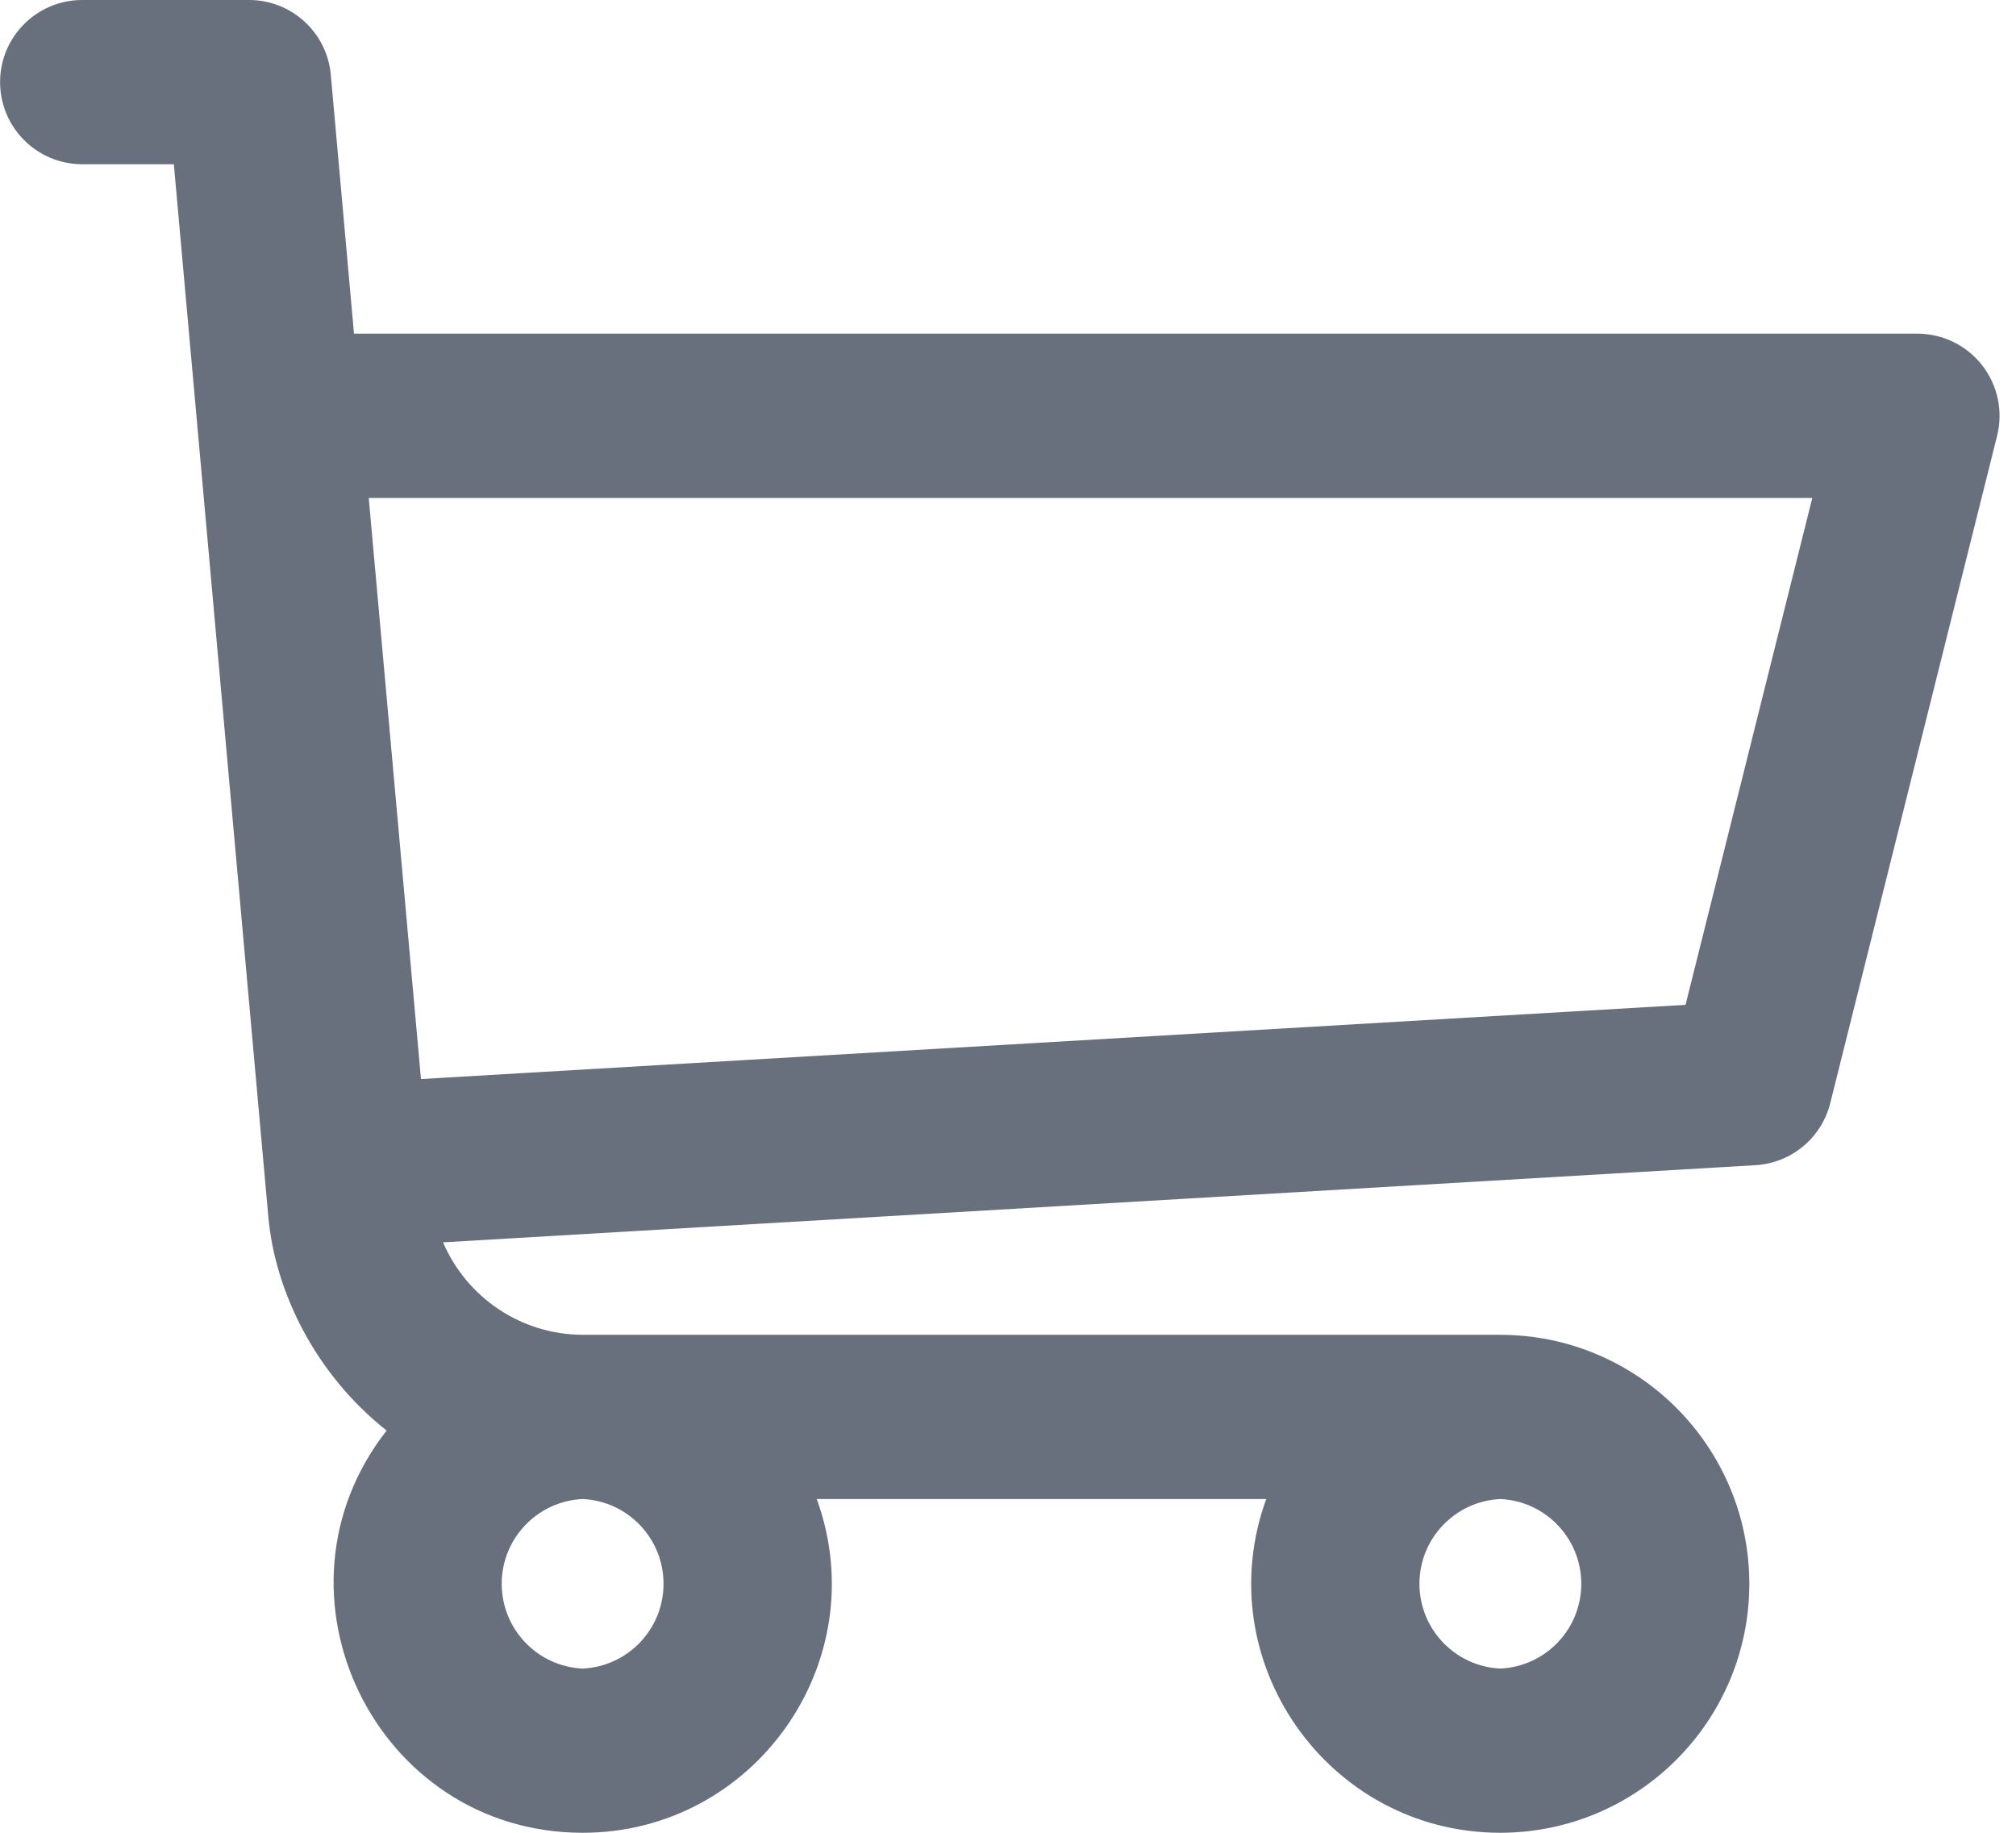
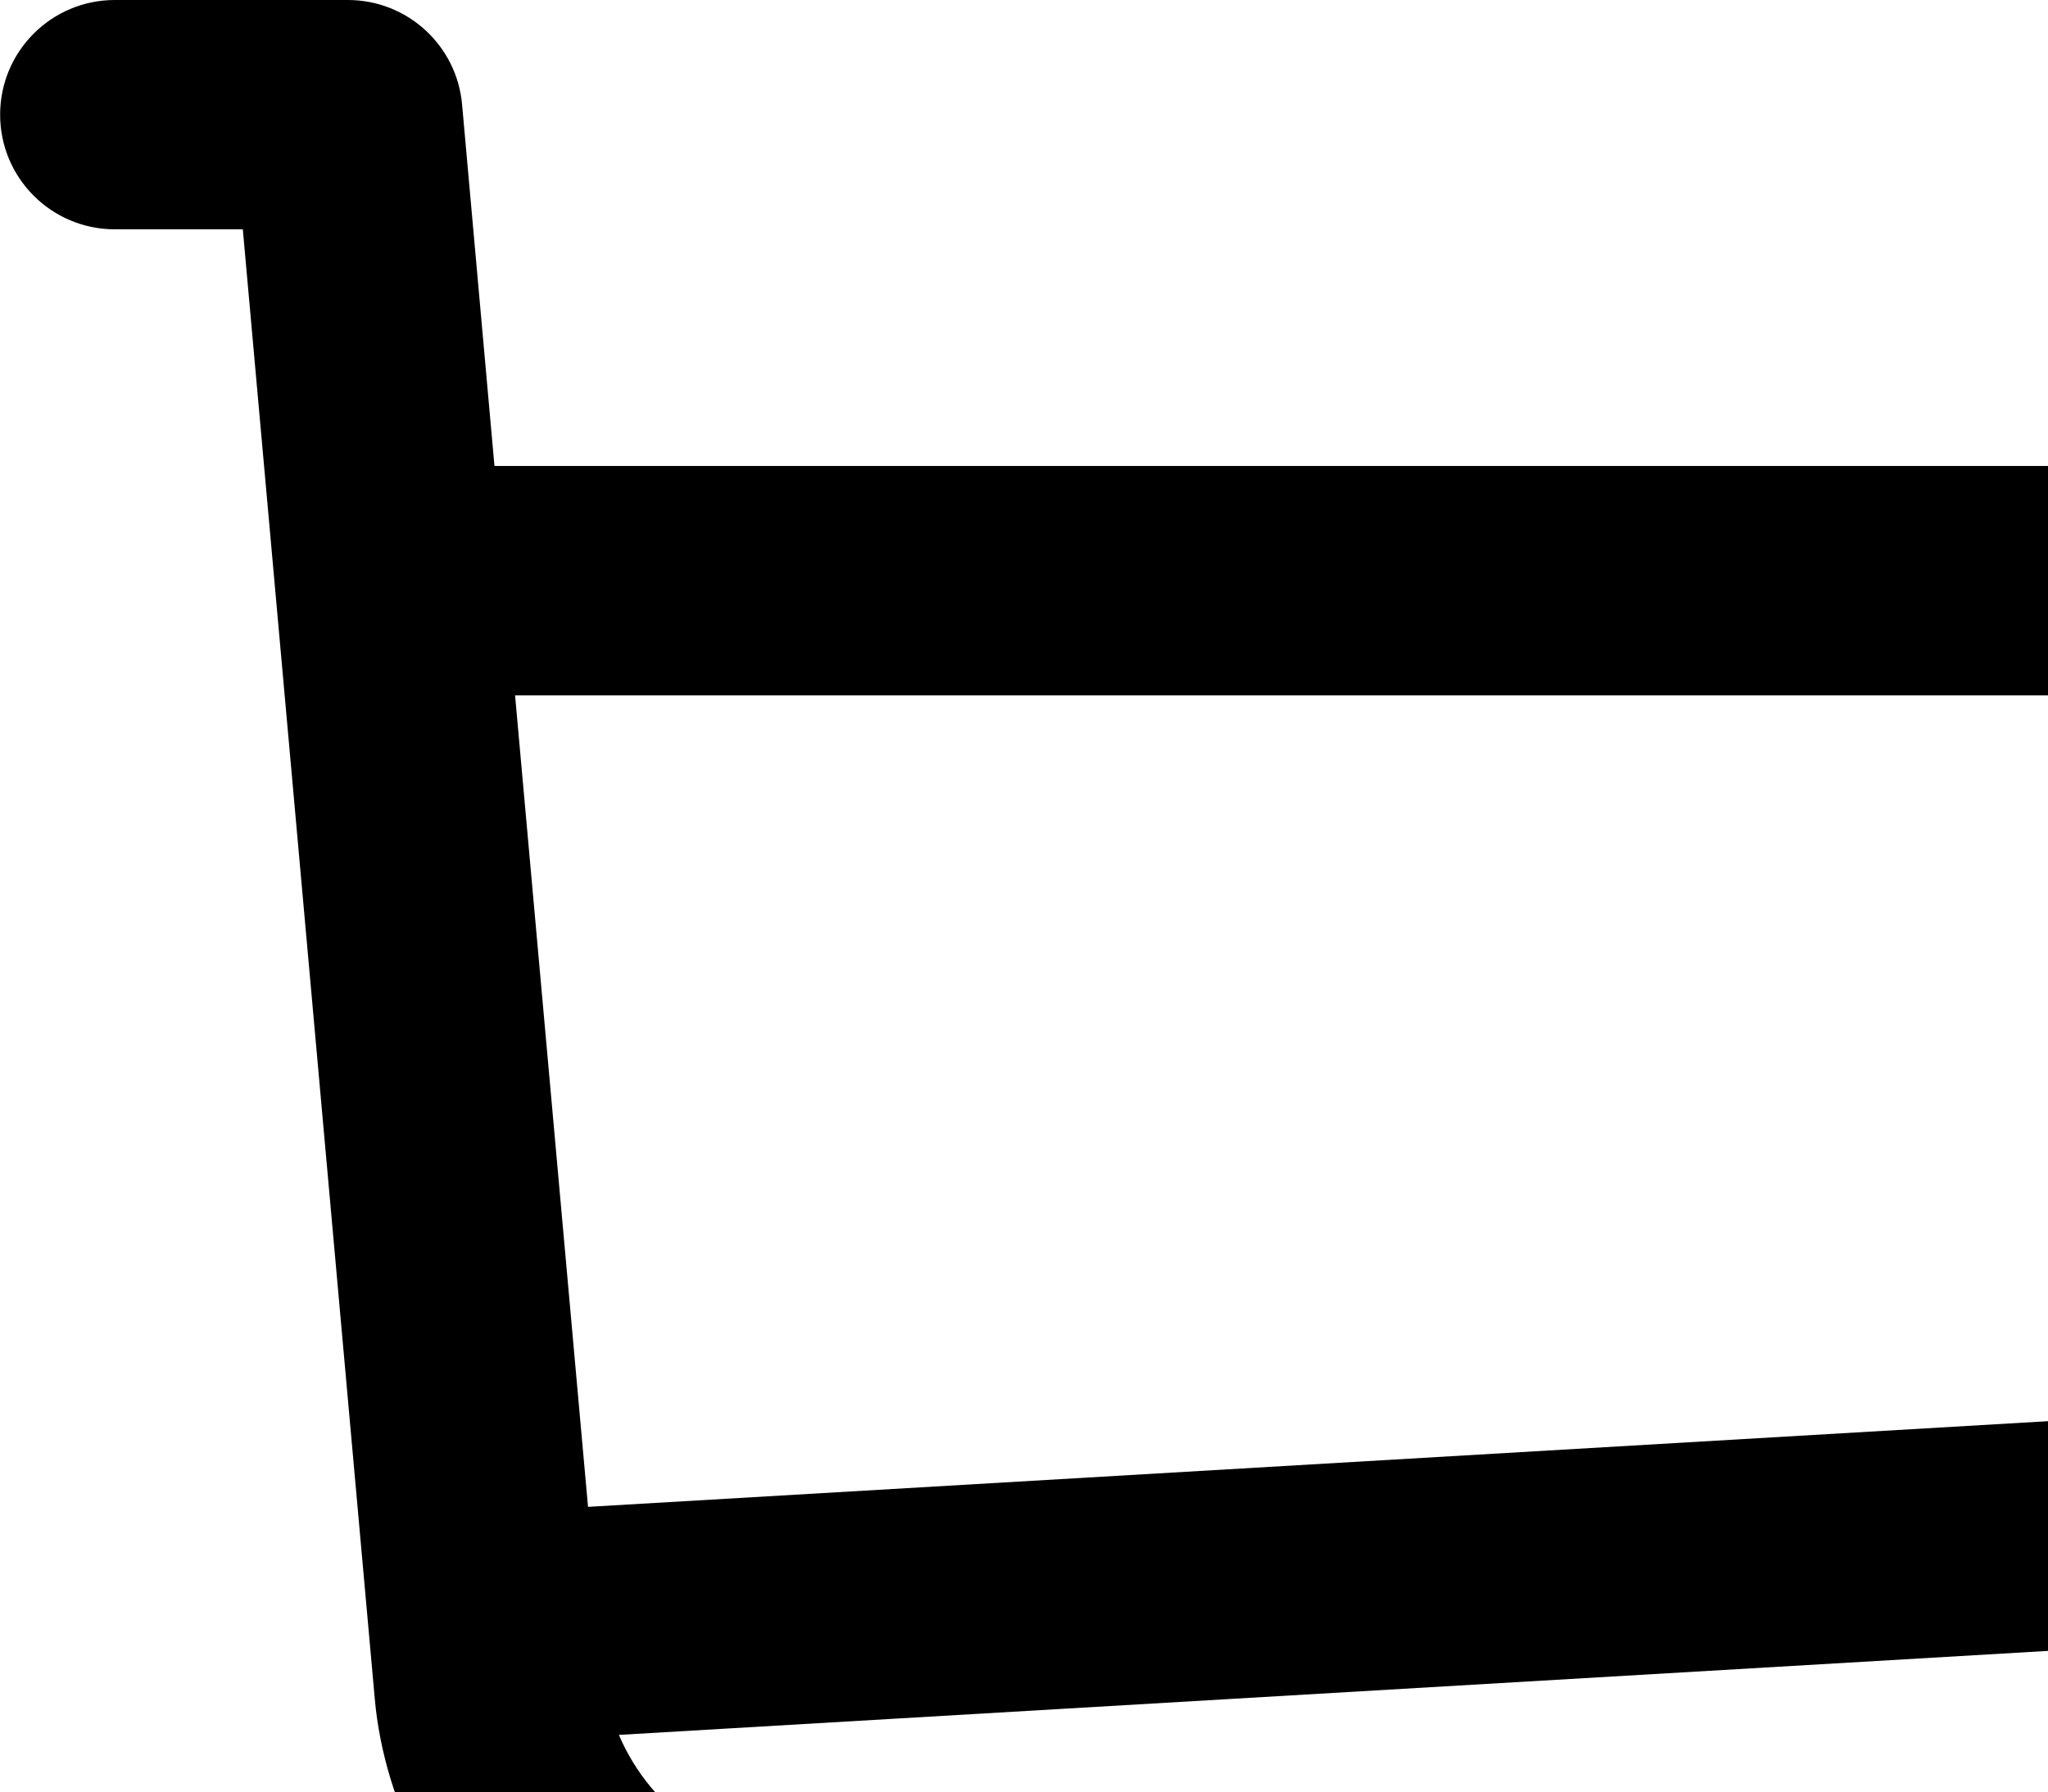
- <svg xmlns="http://www.w3.org/2000/svg" width="22" height="20">
-   <path d="M20.925 3.641H3.863L3.61.816A.896.896 0 0 0 2.717 0H.897a.896.896 0 1 0 0 1.792h1l1.031 11.483c.073.828.52 1.726 1.291 2.336C2.83 17.385 4.099 20 6.359 20c1.875 0 3.197-1.87 2.554-3.642h4.905c-.642 1.77.677 3.642 2.555 3.642a2.72 2.72 0 0 0 2.717-2.717 2.72 2.72 0 0 0-2.717-2.717H6.365c-.681 0-1.274-.41-1.53-1.009l14.321-.842a.896.896 0 0 0 .817-.677l1.821-7.283a.897.897 0 0 0-.87-1.114ZM6.358 18.208a.926.926 0 0 1 0-1.85.926.926 0 0 1 0 1.85Zm10.015 0a.926.926 0 0 1 0-1.85.926.926 0 0 1 0 1.85Zm2.021-7.243-13.8.81-.57-6.341h15.753l-1.383 5.53Z" fill="#69707D" fill-rule="nonzero" />
+ <svg xmlns="http://www.w3.org/2000/svg" width="16" height="14">
+   <path d="M20.925 3.641H3.863L3.61.816A.896.896 0 0 0 2.717 0H.897a.896.896 0 1 0 0 1.792h1l1.031 11.483c.073.828.52 1.726 1.291 2.336C2.83 17.385 4.099 20 6.359 20c1.875 0 3.197-1.87 2.554-3.642h4.905c-.642 1.77.677 3.642 2.555 3.642a2.72 2.72 0 0 0 2.717-2.717 2.72 2.72 0 0 0-2.717-2.717H6.365c-.681 0-1.274-.41-1.53-1.009l14.321-.842a.896.896 0 0 0 .817-.677l1.821-7.283a.897.897 0 0 0-.87-1.114ZM6.358 18.208a.926.926 0 0 1 0-1.85.926.926 0 0 1 0 1.85Zm10.015 0a.926.926 0 0 1 0-1.85.926.926 0 0 1 0 1.85Zm2.021-7.243-13.8.81-.57-6.341h15.753l-1.383 5.53Z" fill="currentColor" fill-rule="nonzero" />
</svg>
